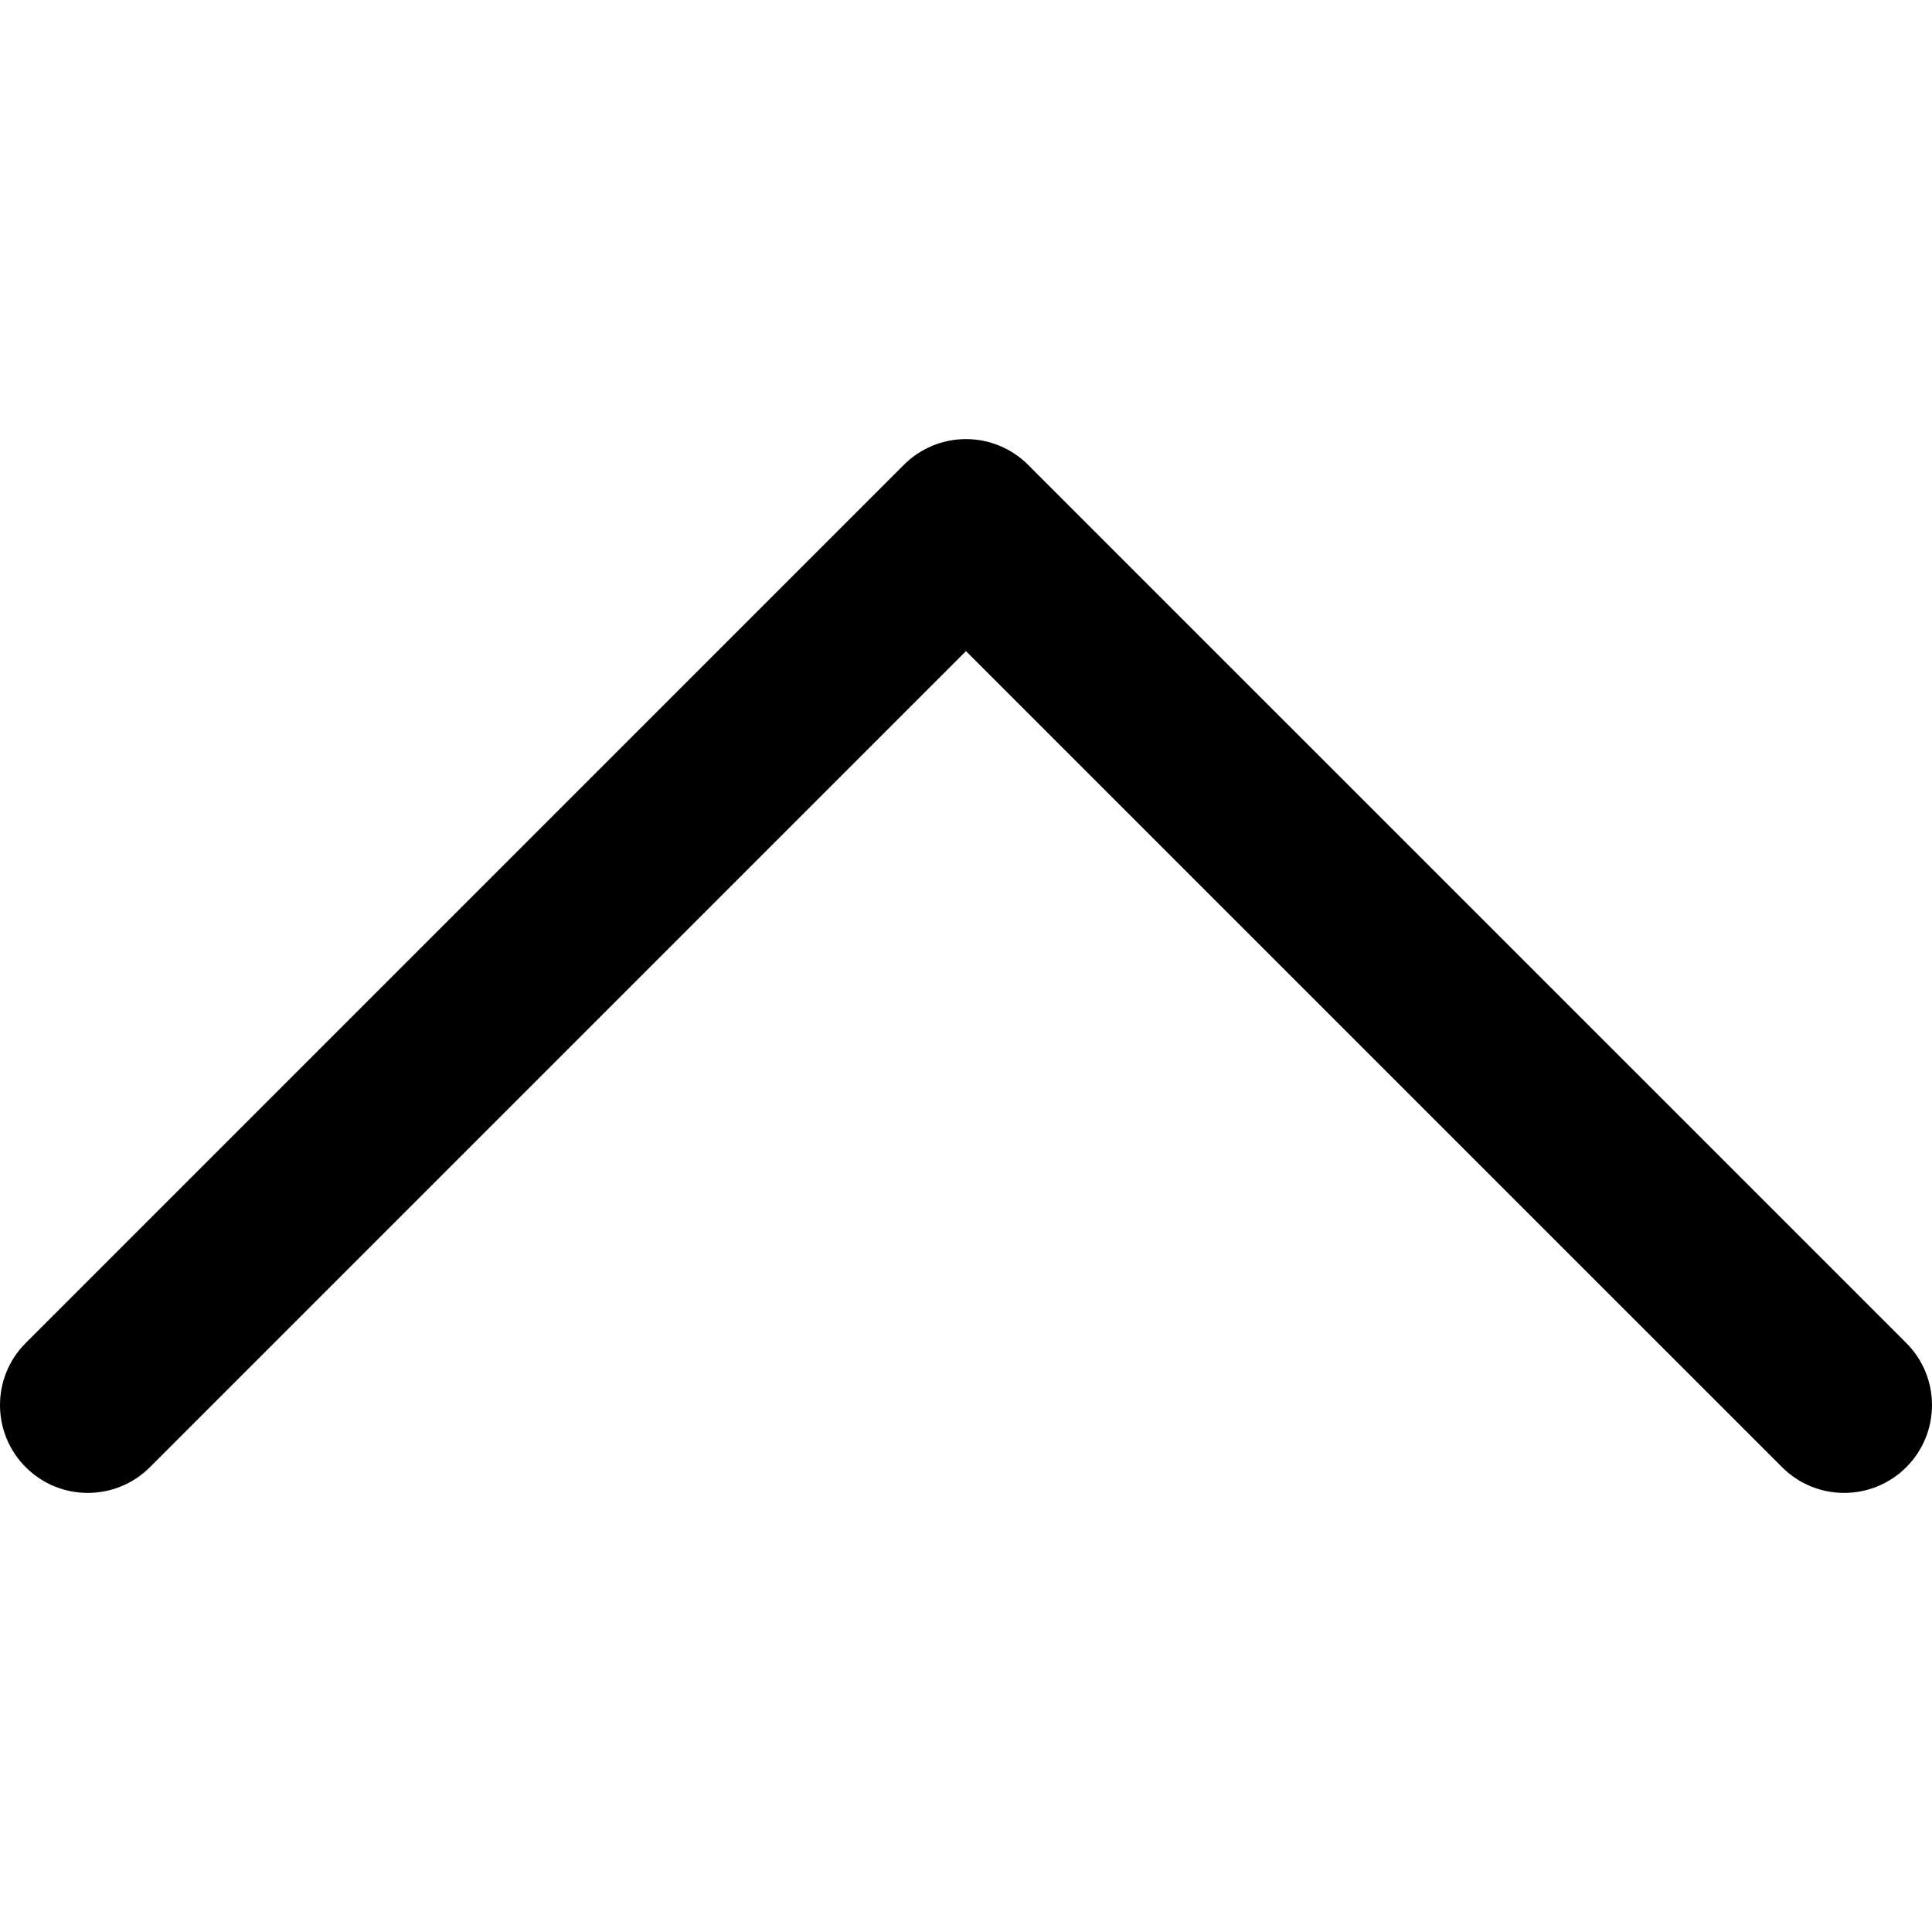
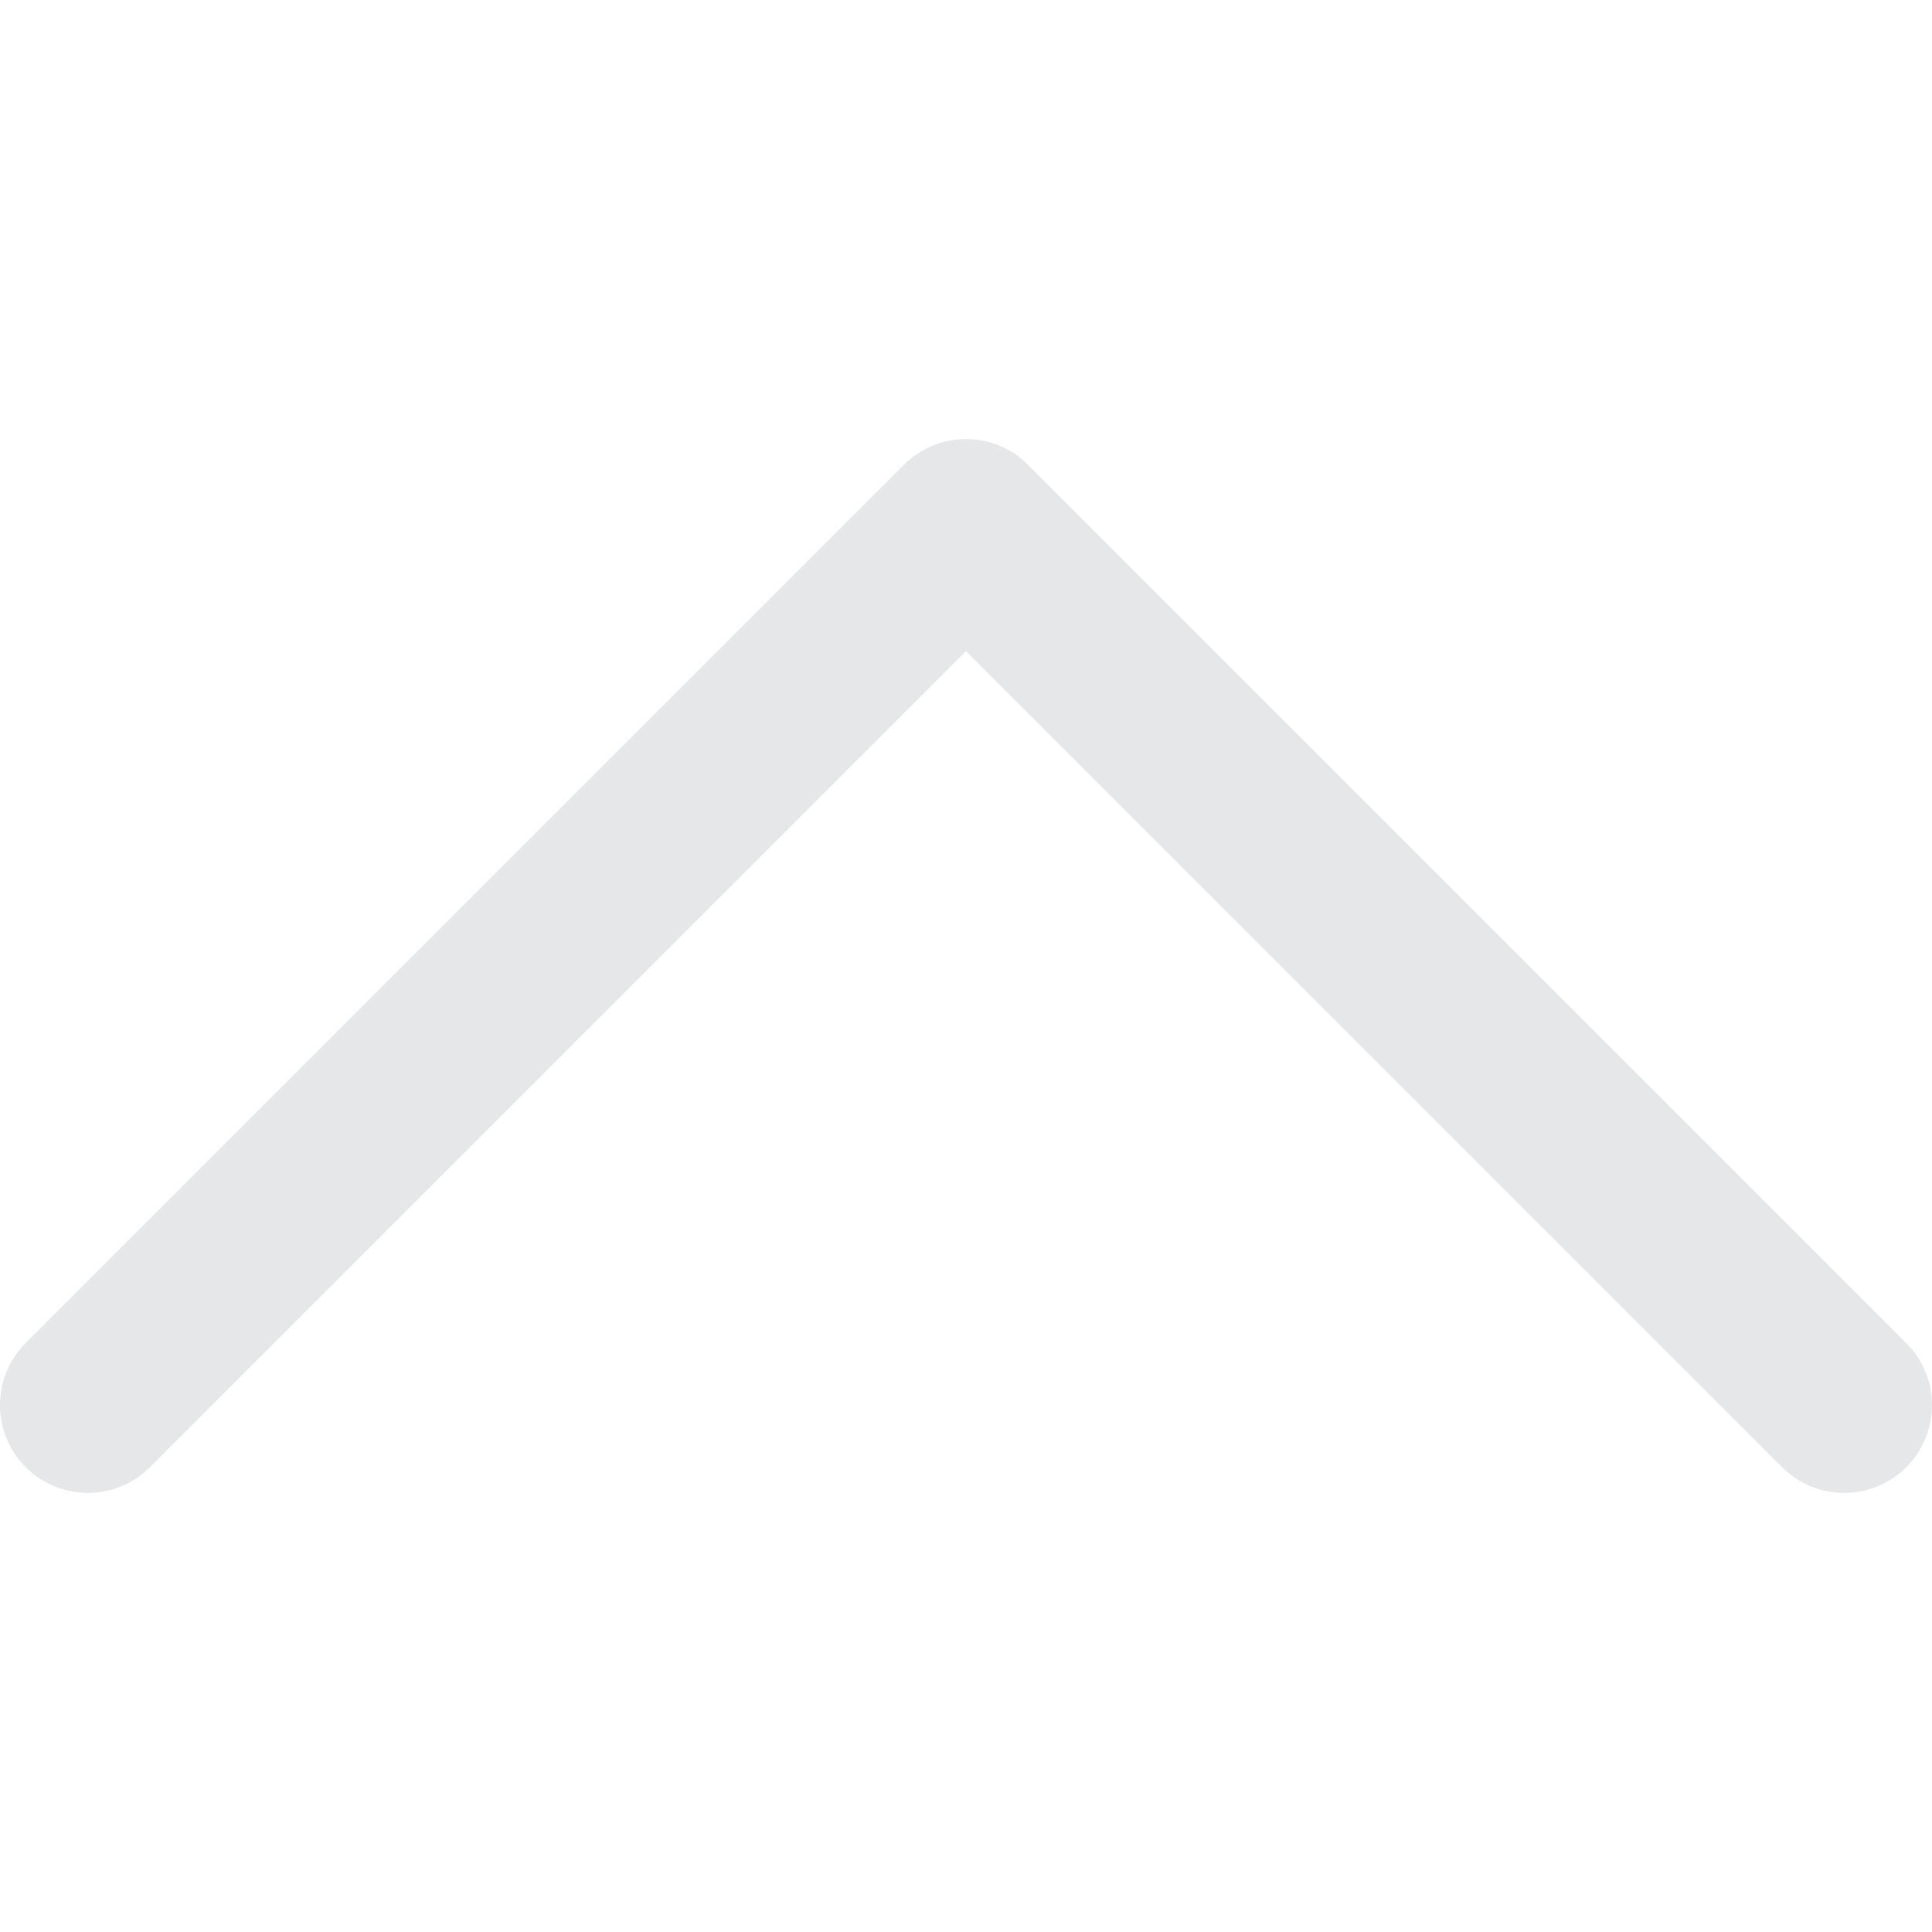
- <svg xmlns="http://www.w3.org/2000/svg" fill="#000000" height="800px" width="800px" version="1.1" id="Layer_1" viewBox="0 0 330 330" xml:space="preserve">
+ <svg xmlns="http://www.w3.org/2000/svg" fill="#e6e7e9" height="800px" width="800px" version="1.1" id="Layer_1" viewBox="0 0 330 330" xml:space="preserve">
  <path id="XMLID_224_" d="M325.606,229.393l-150.004-150C172.79,76.58,168.974,75,164.996,75c-3.979,0-7.794,1.581-10.607,4.394  l-149.996,150c-5.858,5.858-5.858,15.355,0,21.213c5.857,5.857,15.355,5.858,21.213,0l139.39-139.393l139.397,139.393  C307.322,253.536,311.161,255,315,255c3.839,0,7.678-1.464,10.607-4.394C331.464,244.748,331.464,235.251,325.606,229.393z" />
</svg>
